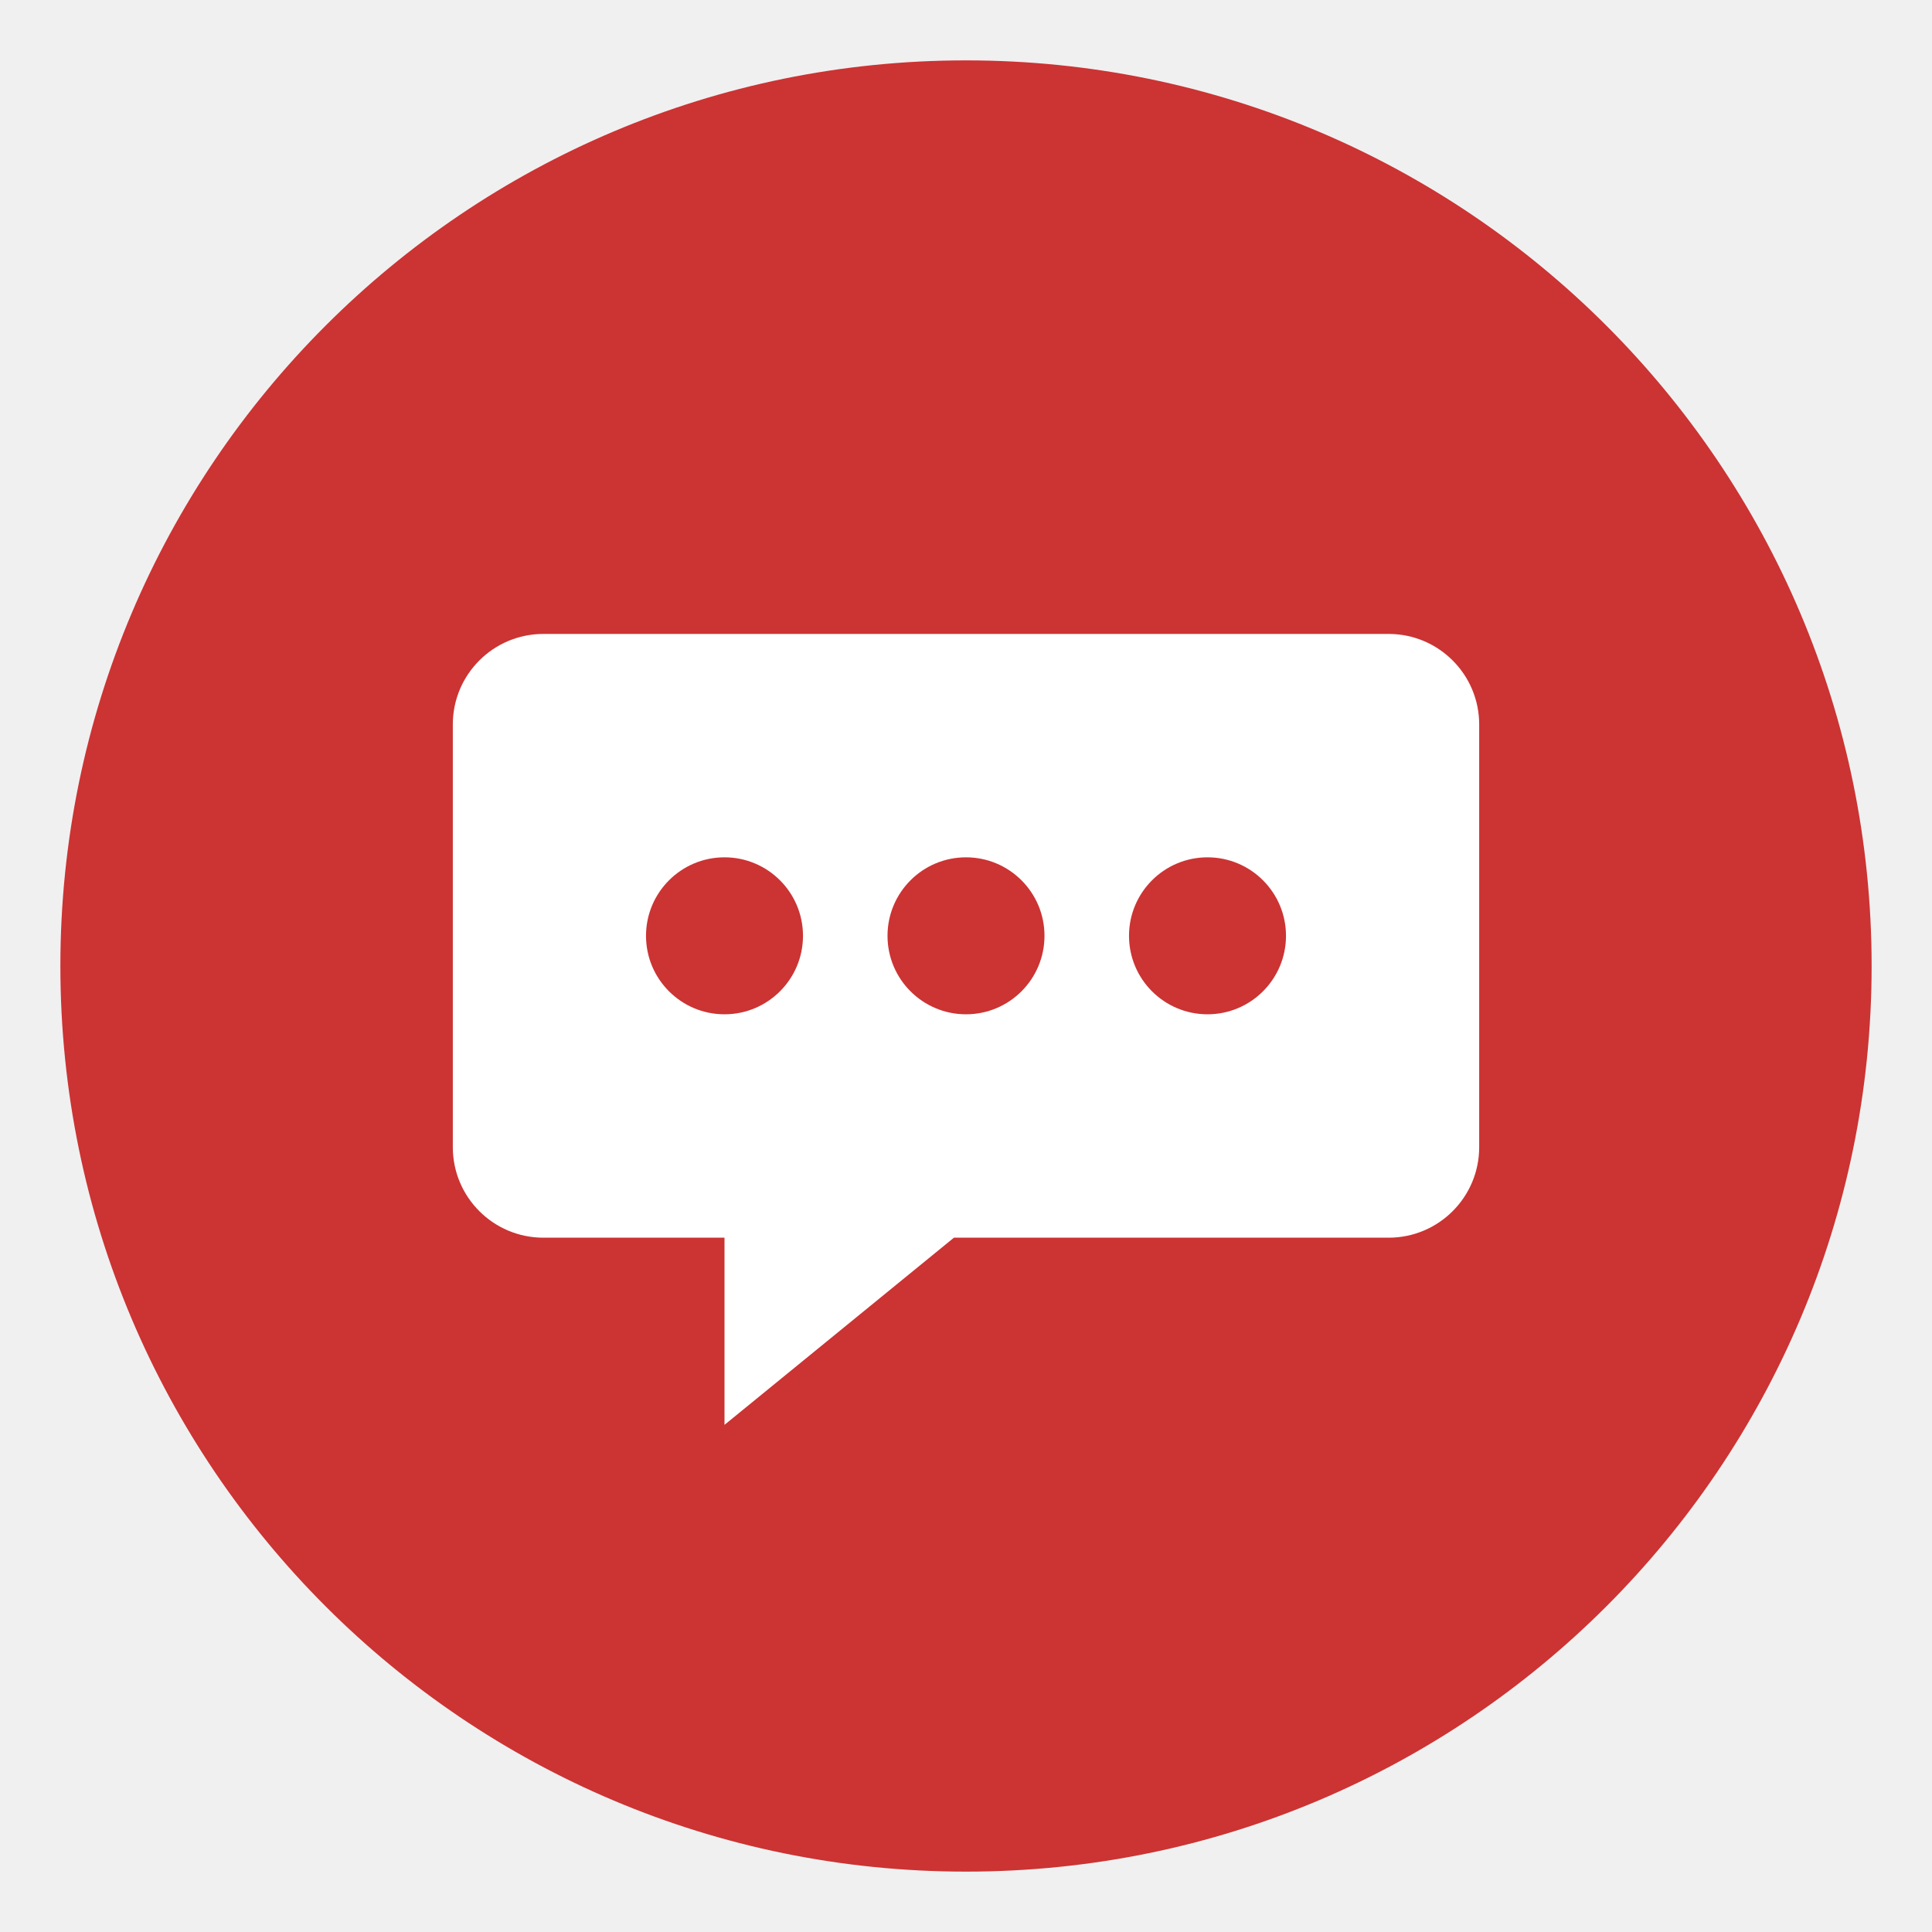
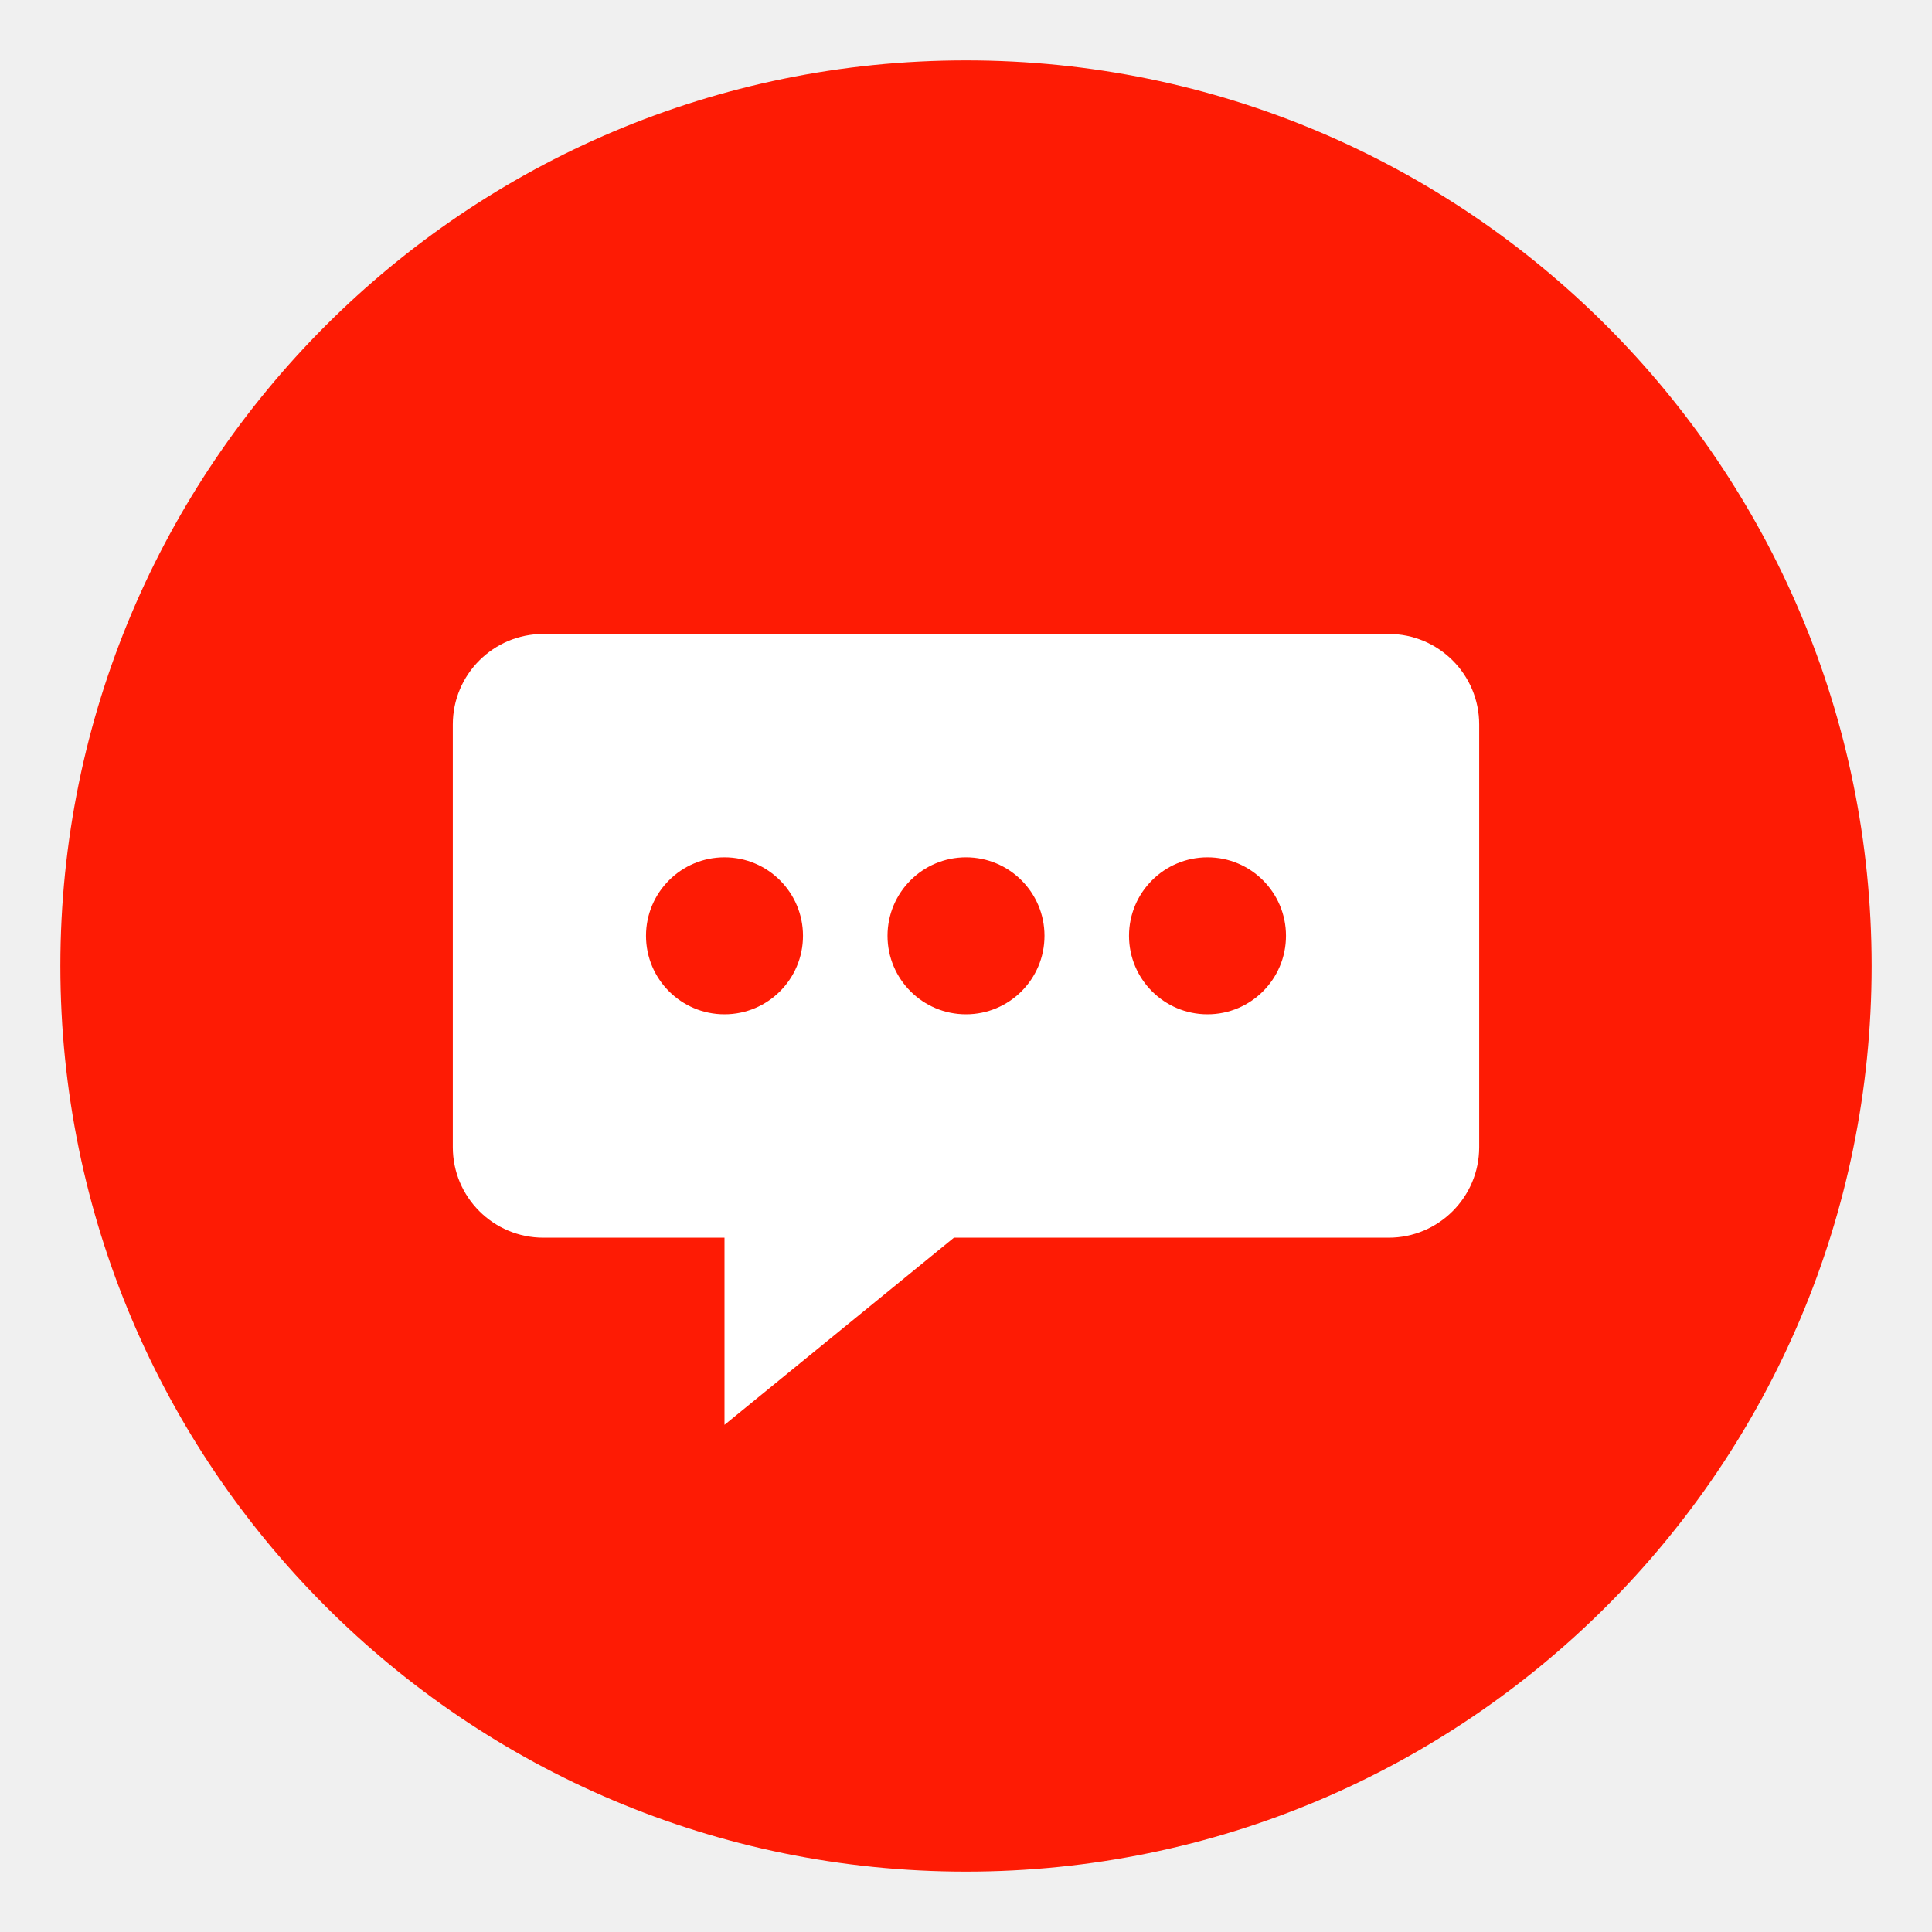
<svg xmlns="http://www.w3.org/2000/svg" viewBox="0 0 32 32">
-   <circle cx="16" cy="16" r="15" fill="#CC3333" />
+   <circle cx="16" cy="16" r="15" fill="#FE1B04" />
  <path d="M9 10.5h14a1.5 1.5 0 0 1 1.5 1.5v7a1.5 1.5 0 0 1-1.5 1.5h-7.2L12 23.6V20.5H9A1.5 1.5 0 0 1 7.5 19v-7A1.5 1.5 0 0 1 9 10.5z" fill="#fff" />
-   <circle cx="12" cy="15.5" r="1.3" fill="#CC3333" />
-   <circle cx="16" cy="15.5" r="1.3" fill="#CC3333" />
-   <circle cx="20" cy="15.5" r="1.3" fill="#CC3333" />
+   <circle cx="12" cy="15.5" r="1.3" fill="#FE1B04" />
+   <circle cx="16" cy="15.5" r="1.3" fill="#FE1B04" />
+   <circle cx="20" cy="15.5" r="1.3" fill="#FE1B04" />
</svg>
